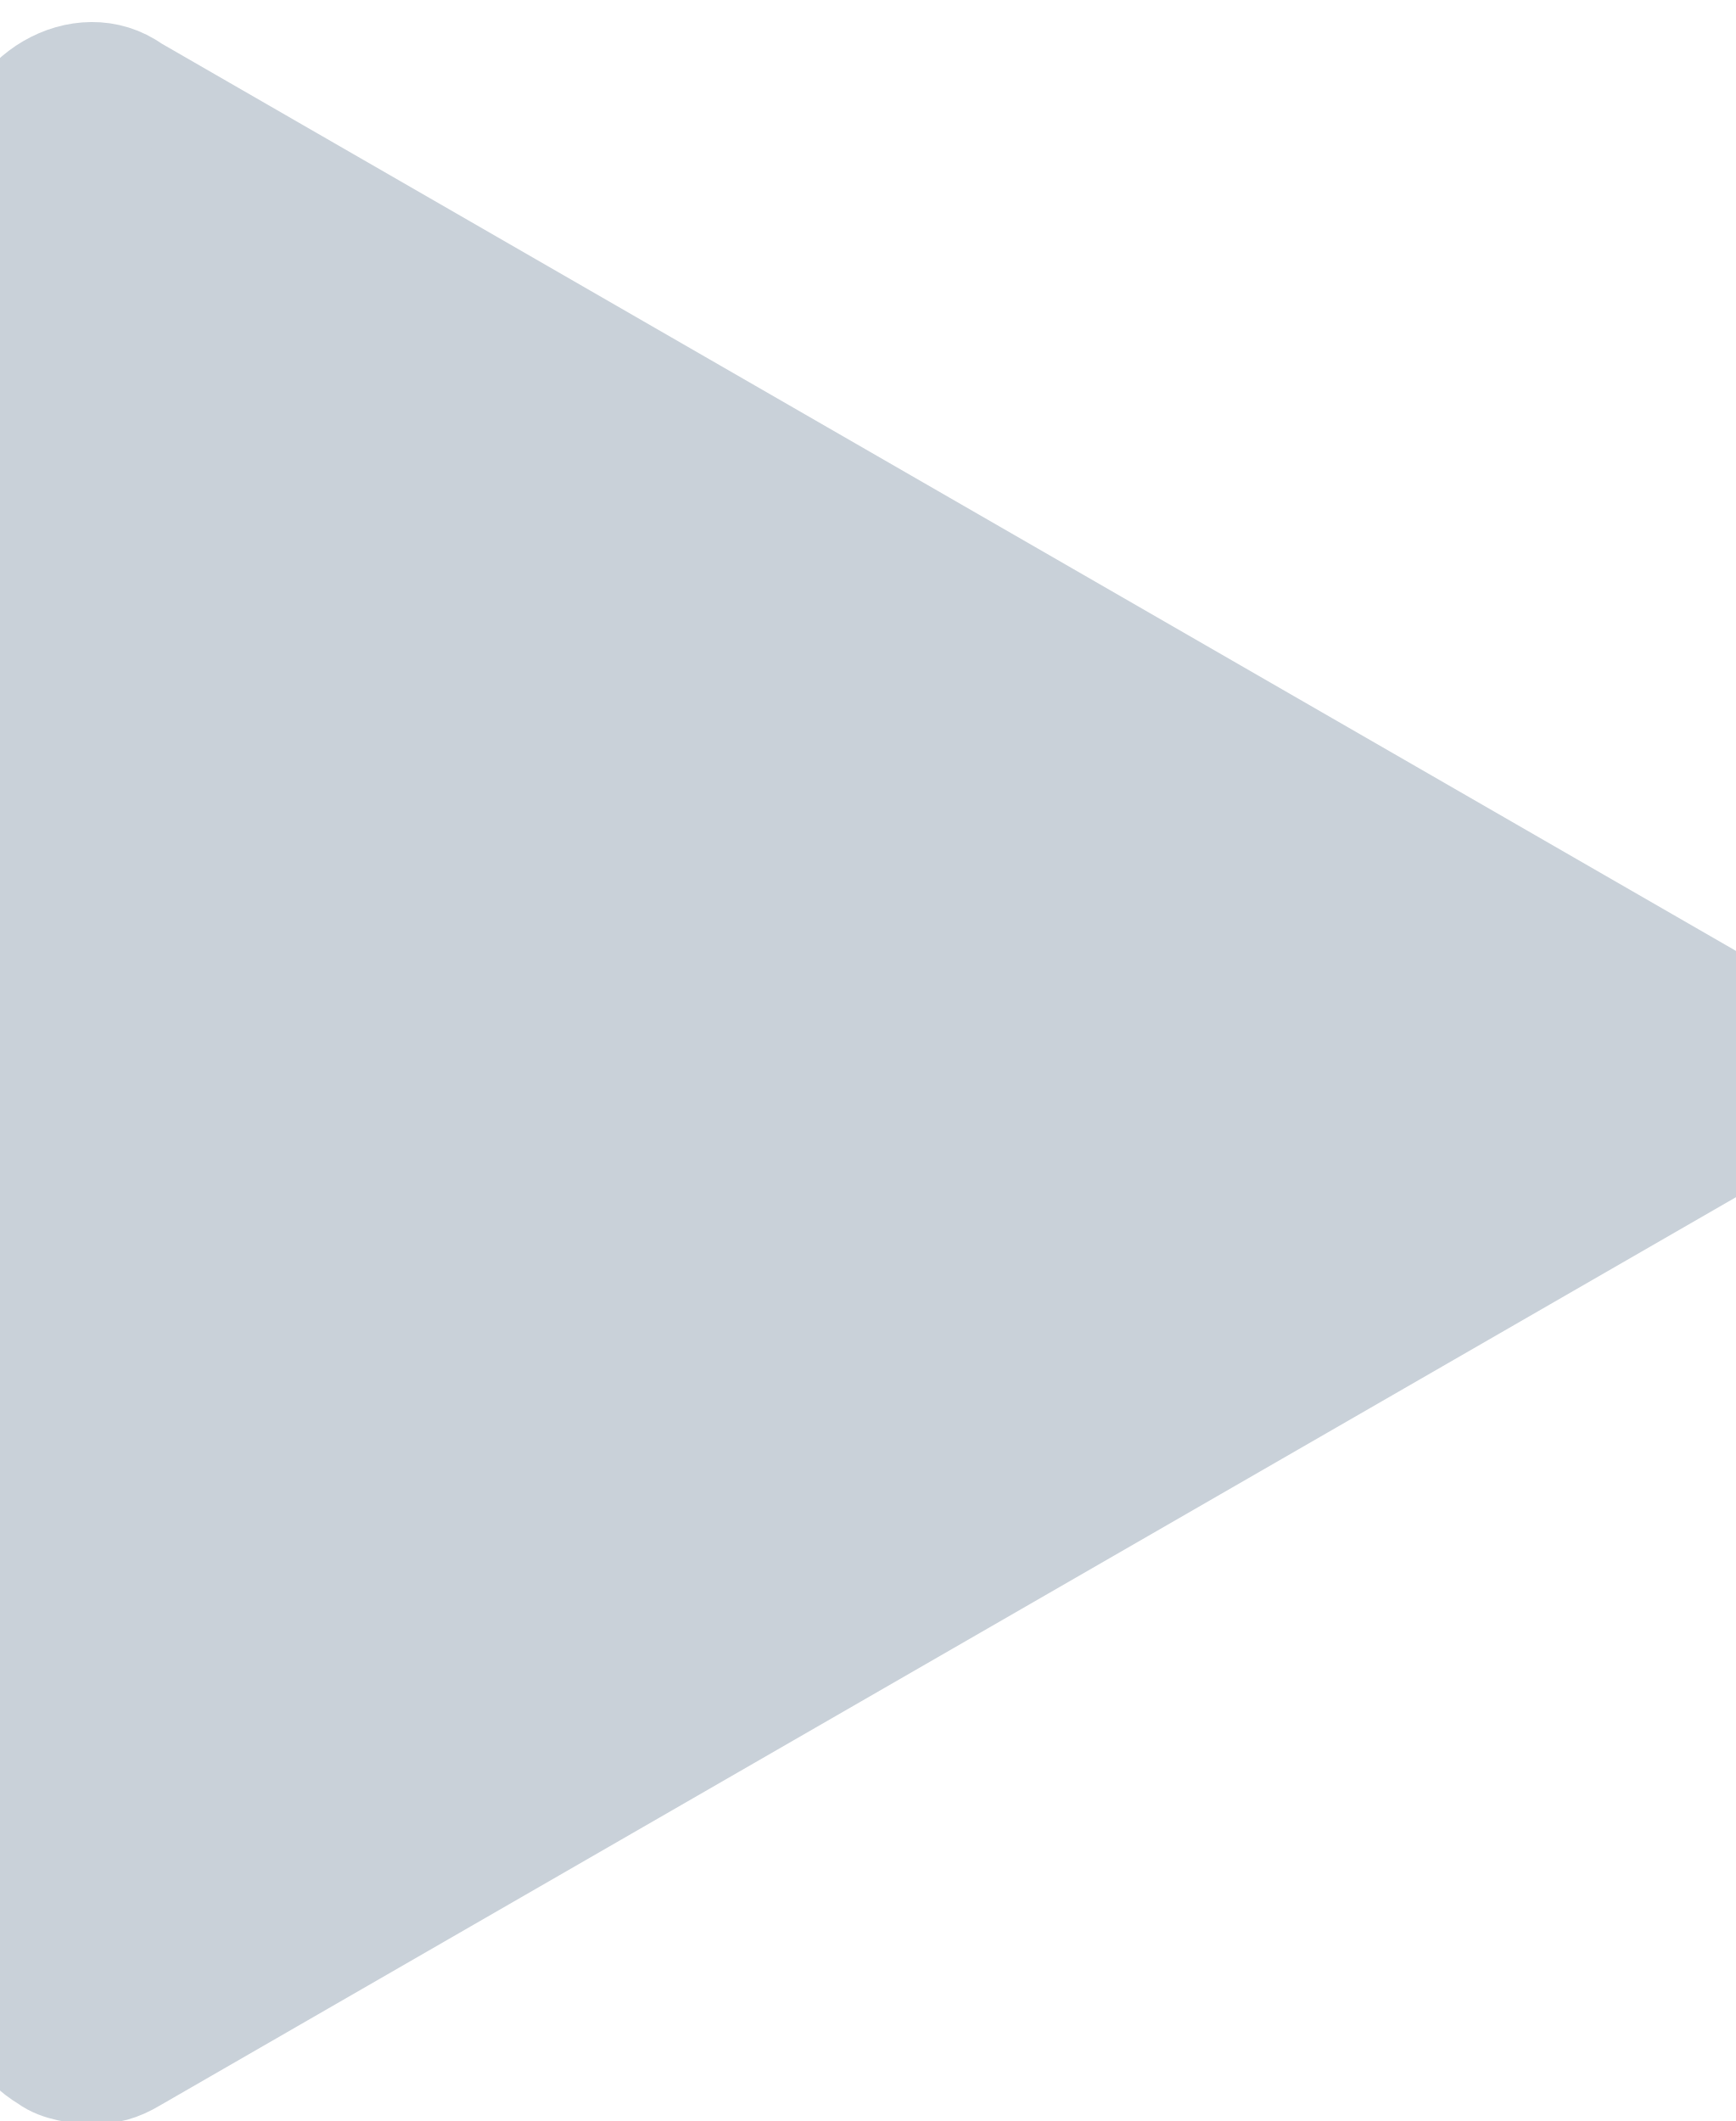
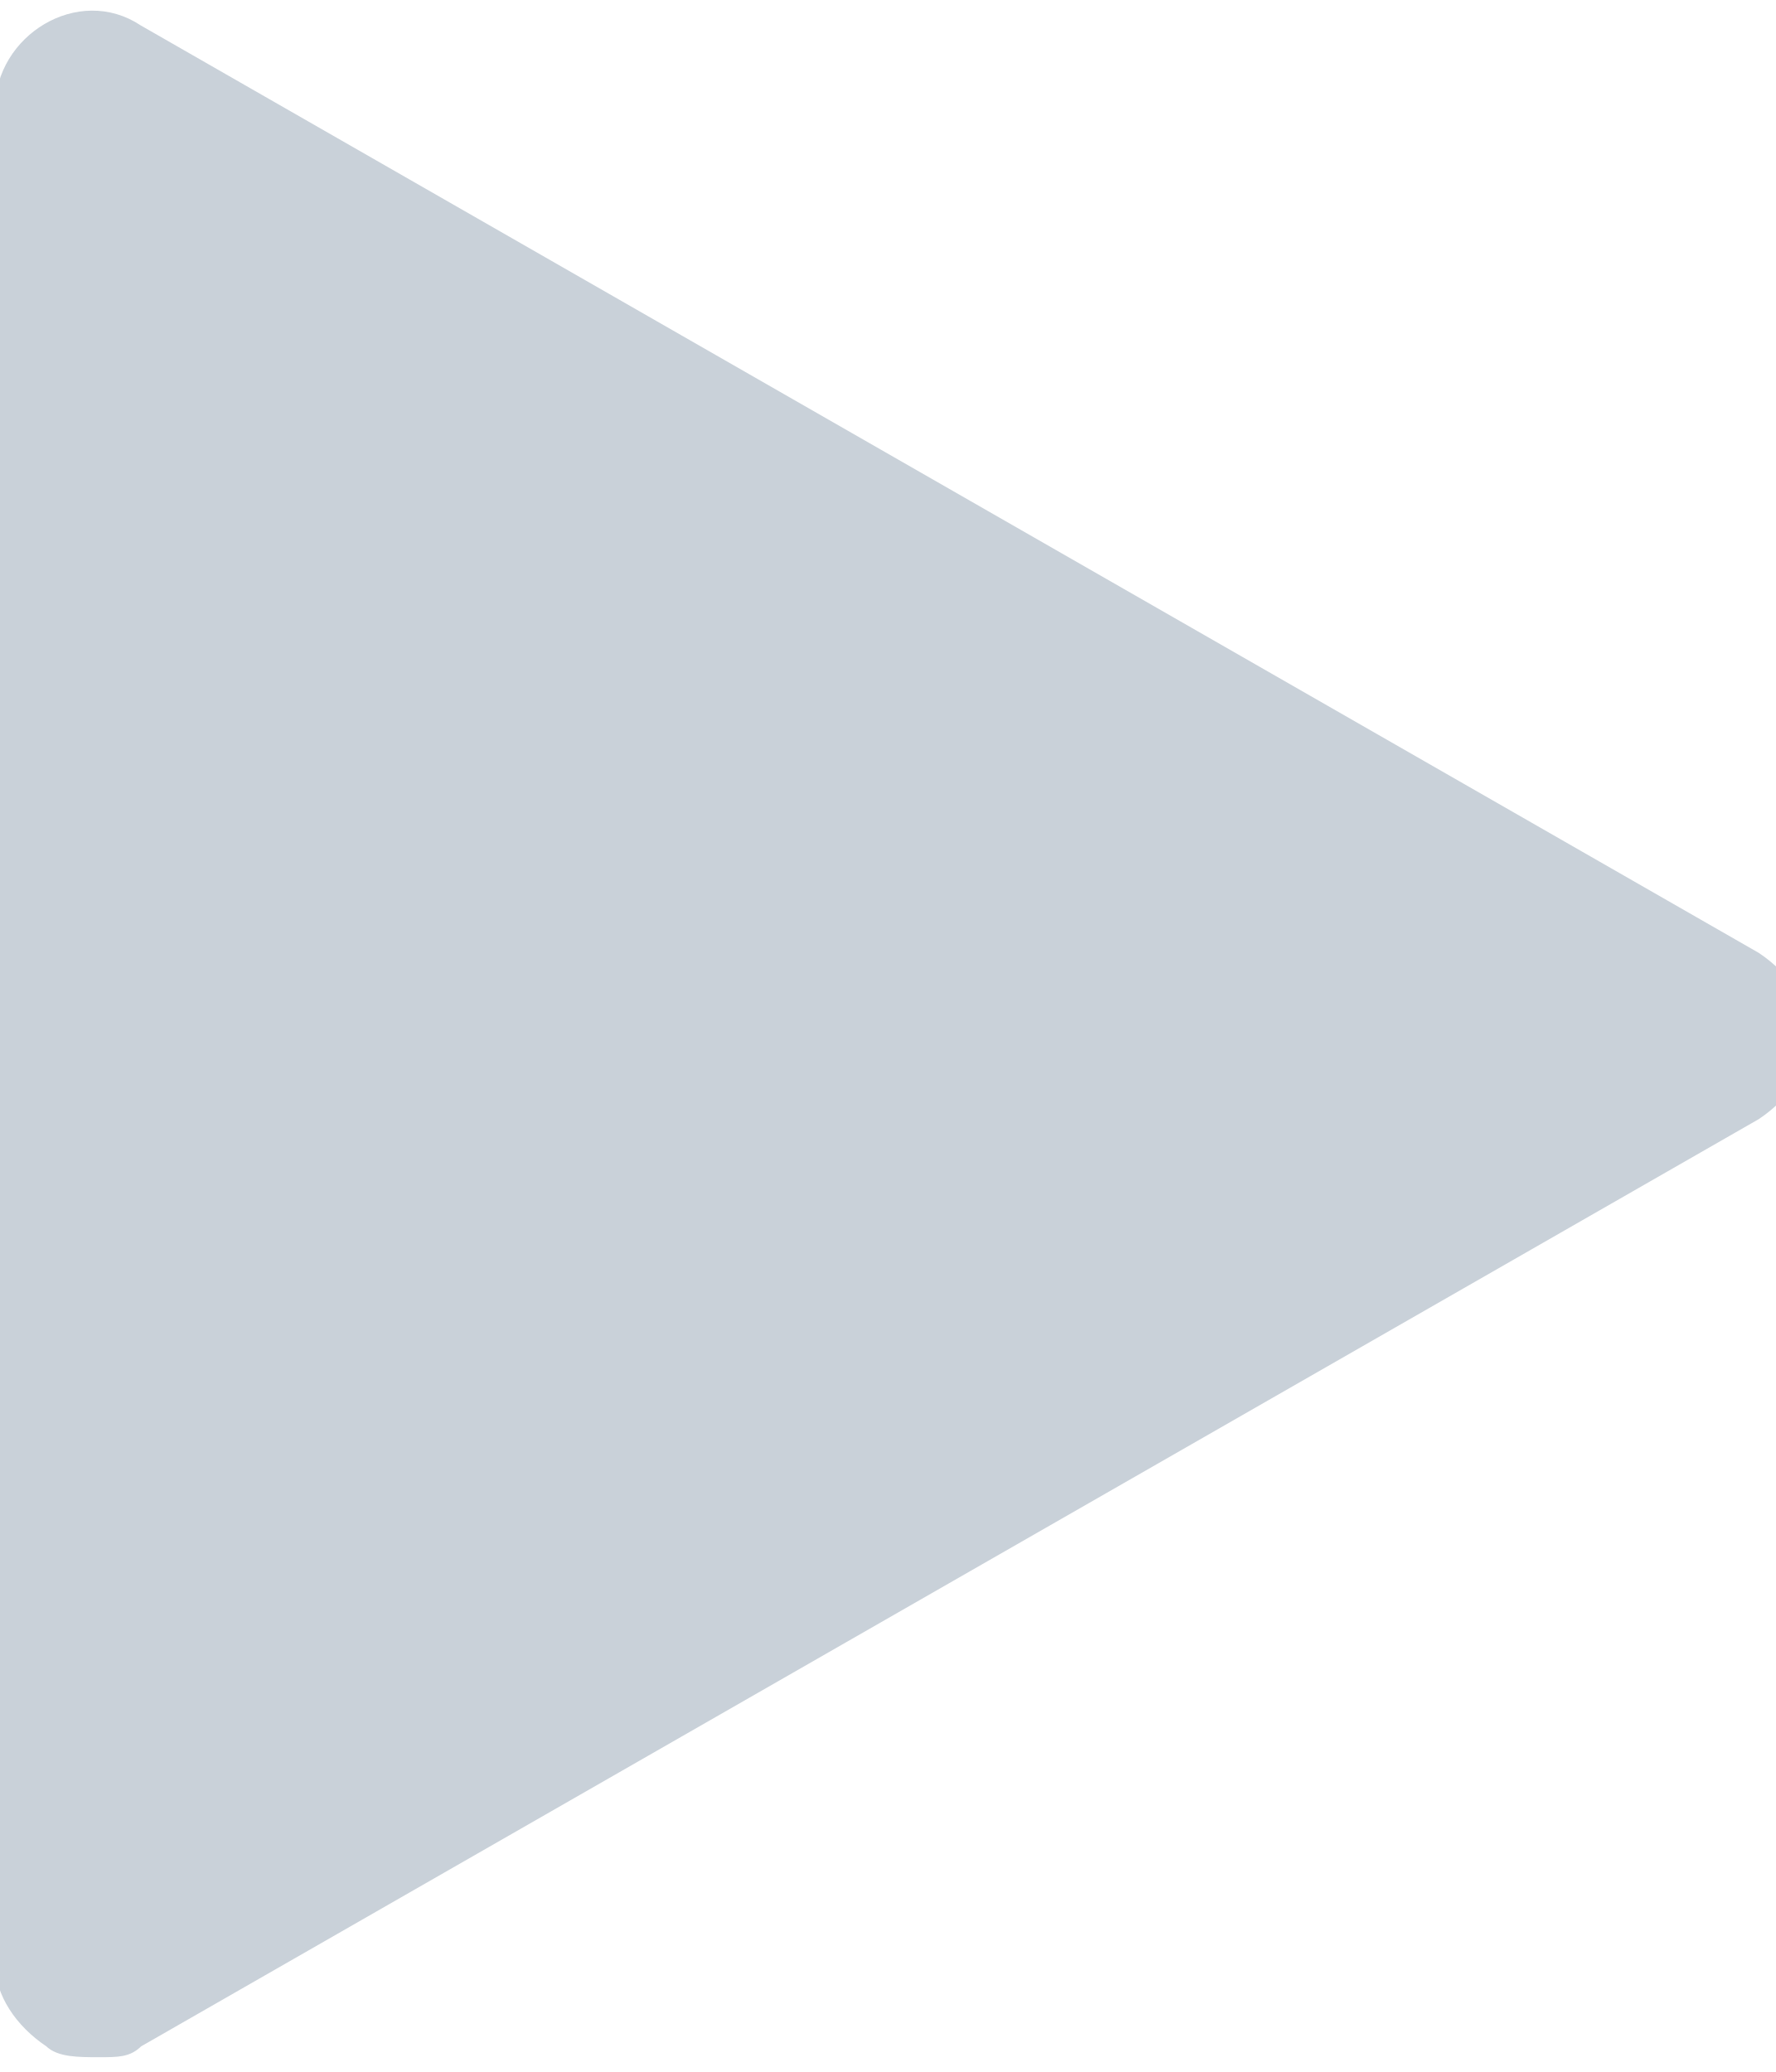
- <svg xmlns="http://www.w3.org/2000/svg" fill="#c9d1d9" viewBox="0 5 18 22" version="1.1" stroke="#c9d1d9">
-   <g stroke-width="0" />
-   <g stroke-linecap="round" stroke-linejoin="round" />
-   <g>
-     <path d="M0 6.688v18.906c0 0.344 0.156 0.625 0.469 0.813 0.125 0.094 0.344 0.125 0.5 0.125s0.281-0.031 0.438-0.125l16.375-9.438c0.313-0.219 0.5-0.5 0.5-0.844 0-0.313-0.188-0.594-0.5-0.813l-16.375-9.438c-0.563-0.406-1.406 0.094-1.406 0.813z" />
-   </g>
+ <svg xmlns="http://www.w3.org/2000/svg" fill="#c9d1d9" viewBox="0 50 180 210" version="1.1" stroke="#c9d1d9">
+   <path d="M 0 60 v 189 c 0 3 2 6 5 8 c 1 1 3 1 5 1 s 3 0 4 -1 l 164 -94 c 3 -2 5 -5 5 -8 c 0 -3 -2 -6 -5 -8 l -164 -94 c -6 -4 -14 1 -14 8 z">
+     </path>
</svg>
